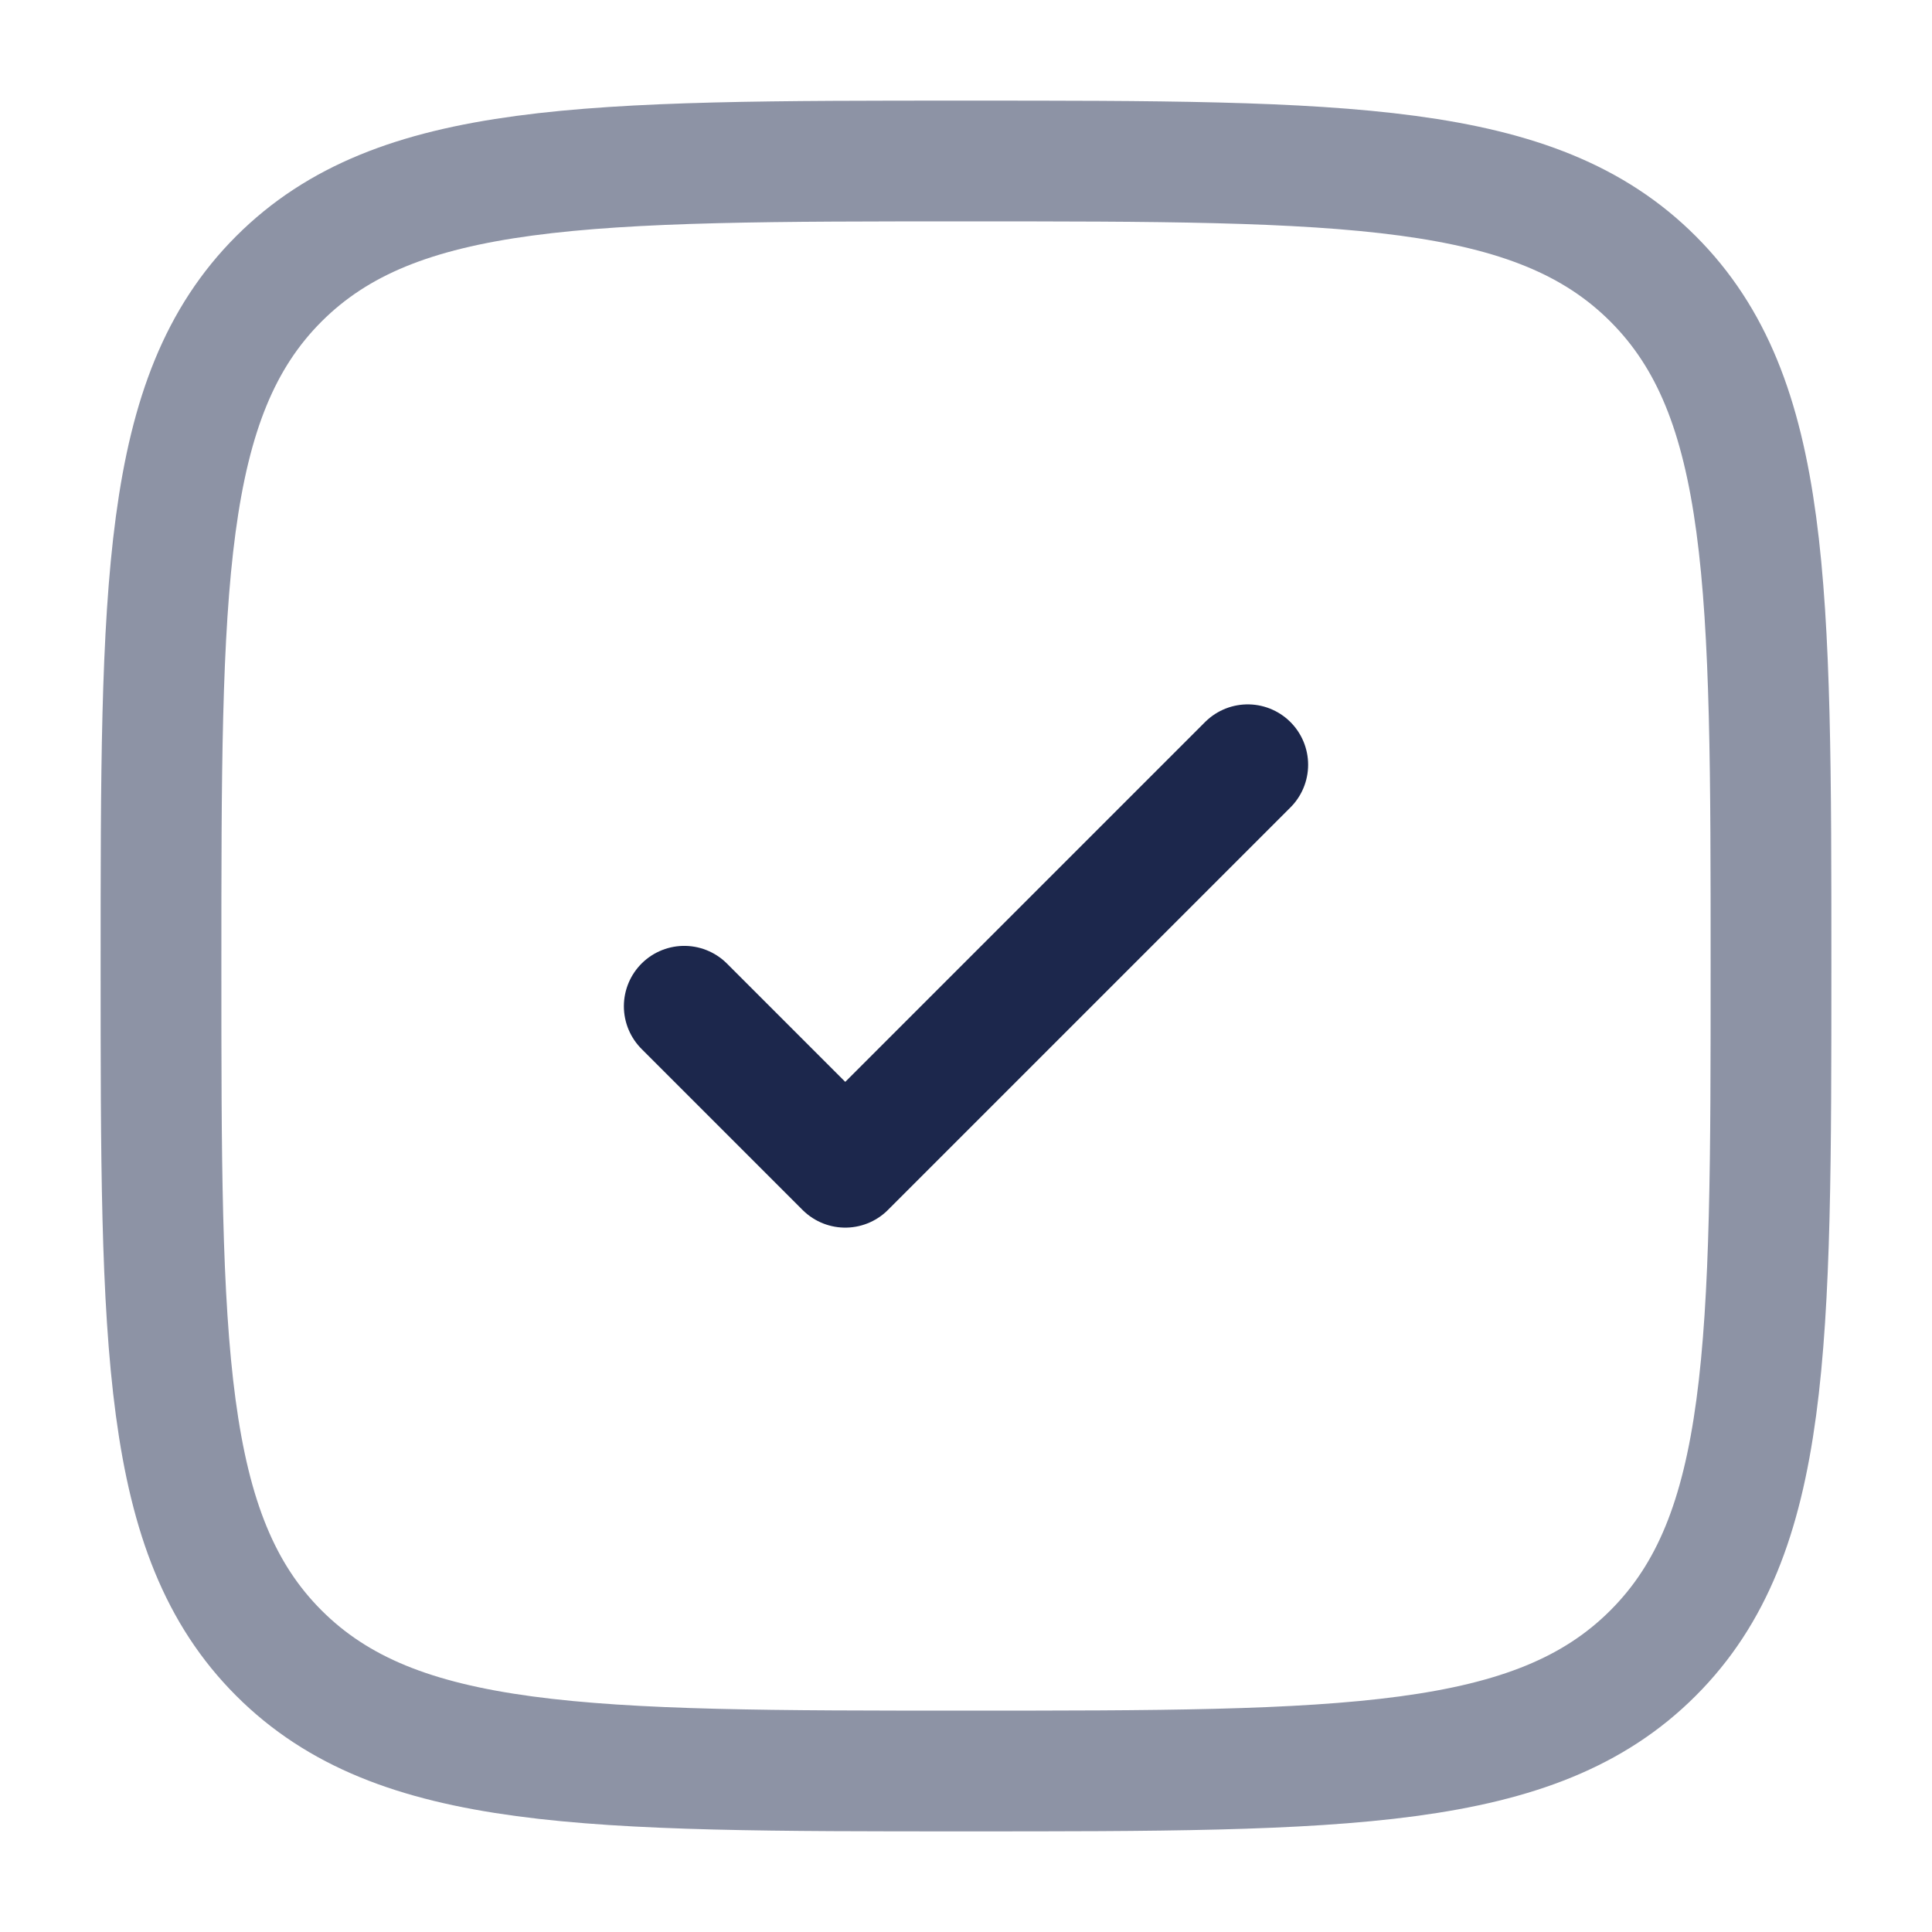
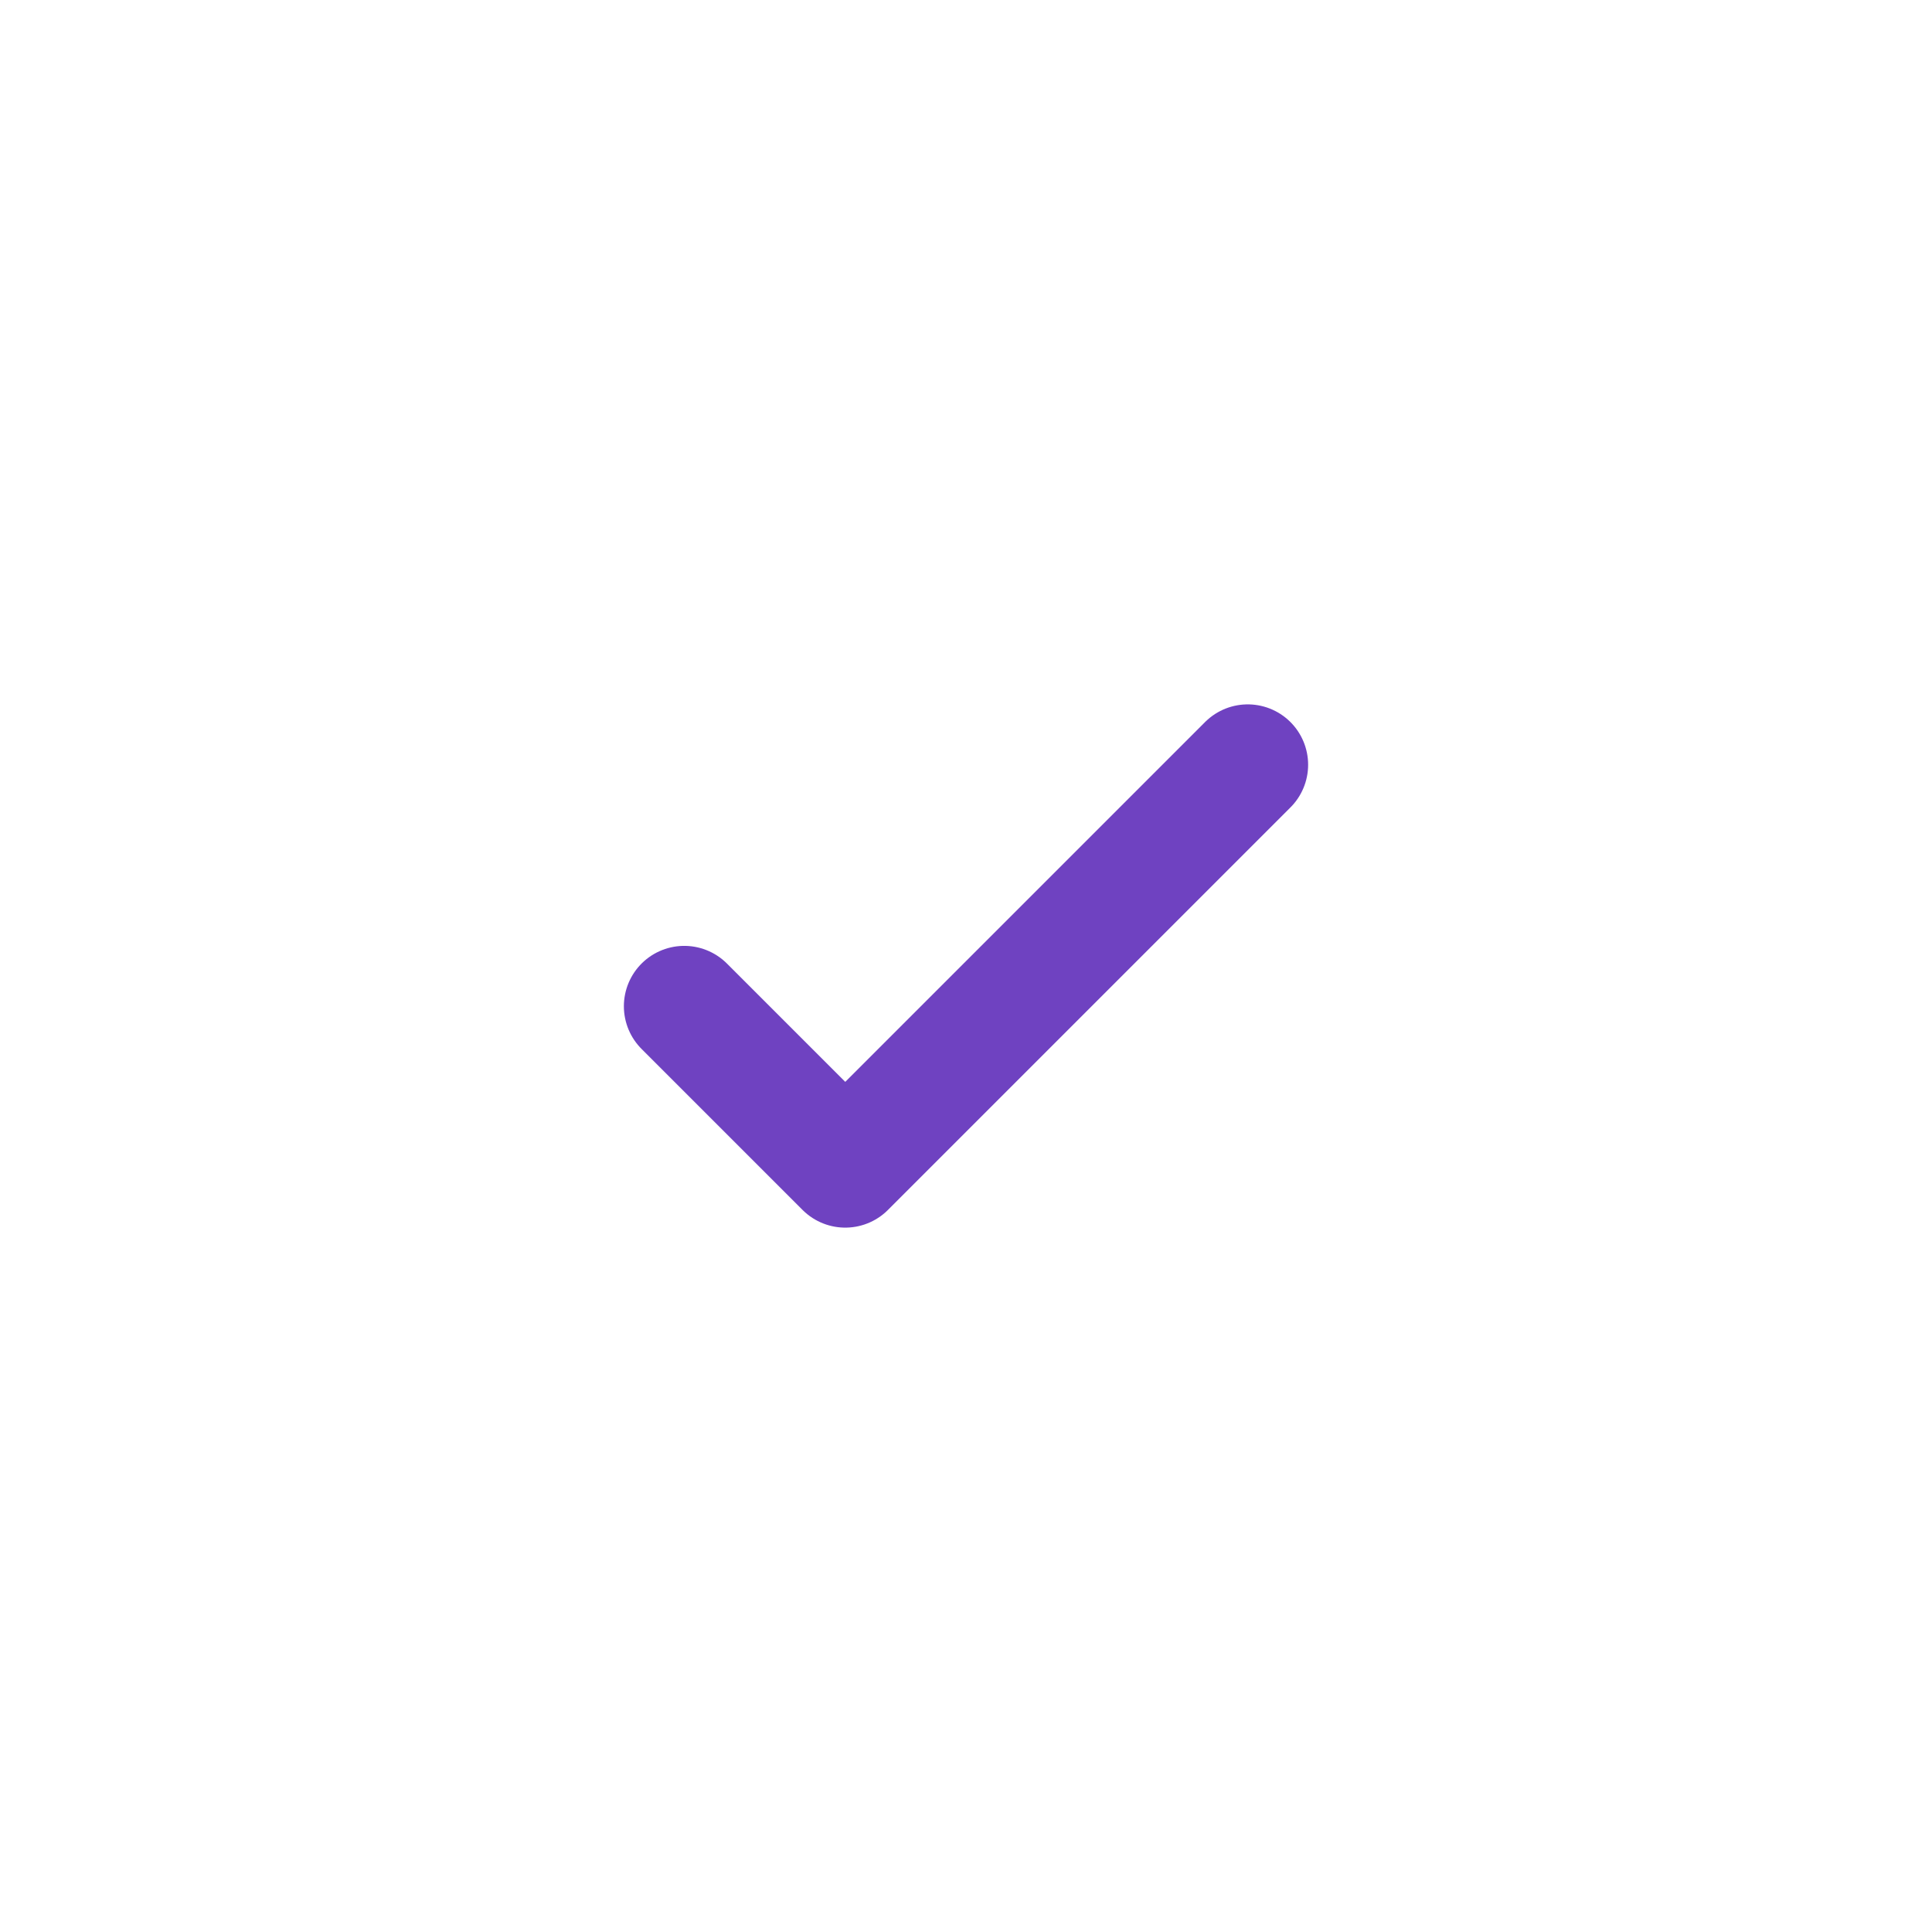
<svg xmlns="http://www.w3.org/2000/svg" width="800px" height="800px" viewBox="0 0 24 24" fill="none">
-   <path opacity="0.5" d="M2 12C2 7.286 2 4.929 3.464 3.464C4.929 2 7.286 2 12 2C16.714 2 19.071 2 20.535 3.464C22 4.929 22 7.286 22 12C22 16.714 22 19.071 20.535 20.535C19.071 22 16.714 22 12 22C7.286 22 4.929 22 3.464 20.535C2 19.071 2 16.714 2 12Z" stroke="#1C274C" stroke-width="1.5" />
-   <path d="M8.5 12.5L10.5 14.5L15.5 9.5" stroke="#1C274C" stroke-width="1.5" stroke-linecap="round" stroke-linejoin="round" />
+   <path opacity="0.5" d="M2 12C2 7.286 2 4.929 3.464 3.464C4.929 2 7.286 2 12 2C16.714 2 19.071 2 20.535 3.464C22 4.929 22 7.286 22 12C22 16.714 22 19.071 20.535 20.535C19.071 22 16.714 22 12 22C7.286 22 4.929 22 3.464 20.535C2 19.071 2 16.714 2 12Z" stroke="#6f42c1f" stroke-width="1.5" />
+   <path d="M8.5 12.5L10.5 14.5L15.5 9.5" stroke="#6f42c1" stroke-width="1.5" stroke-linecap="round" stroke-linejoin="round" />
</svg>
